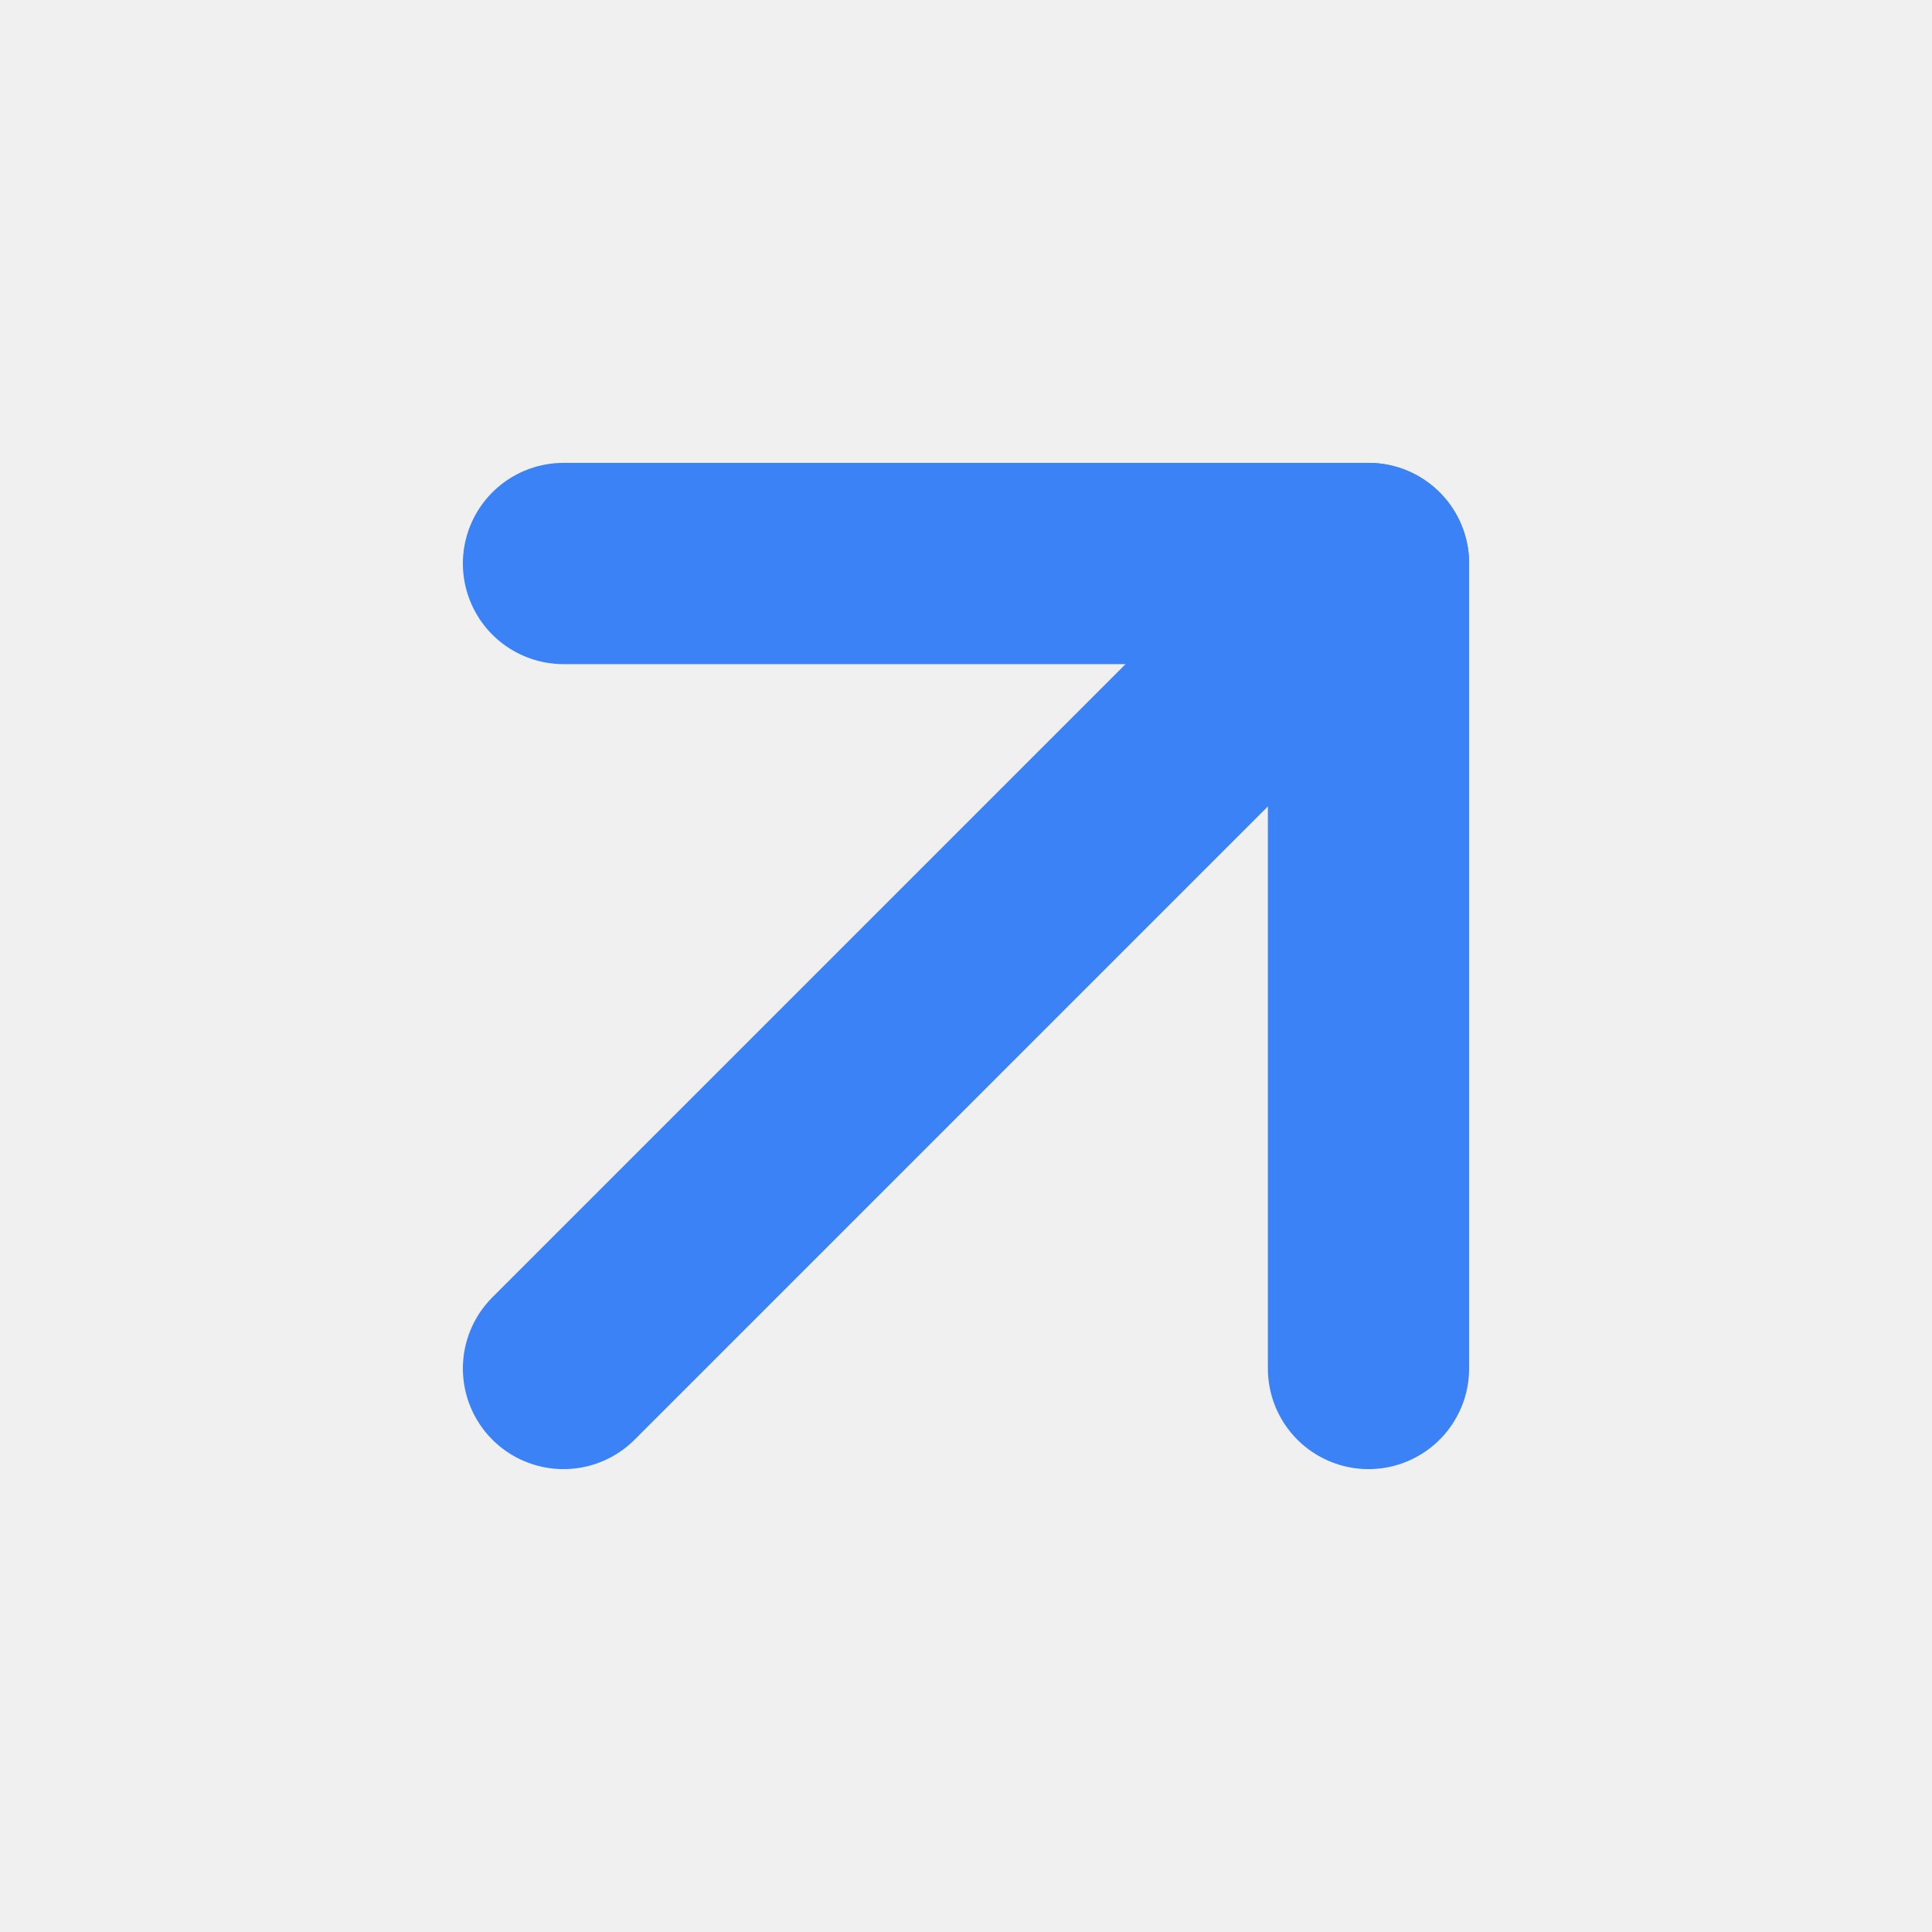
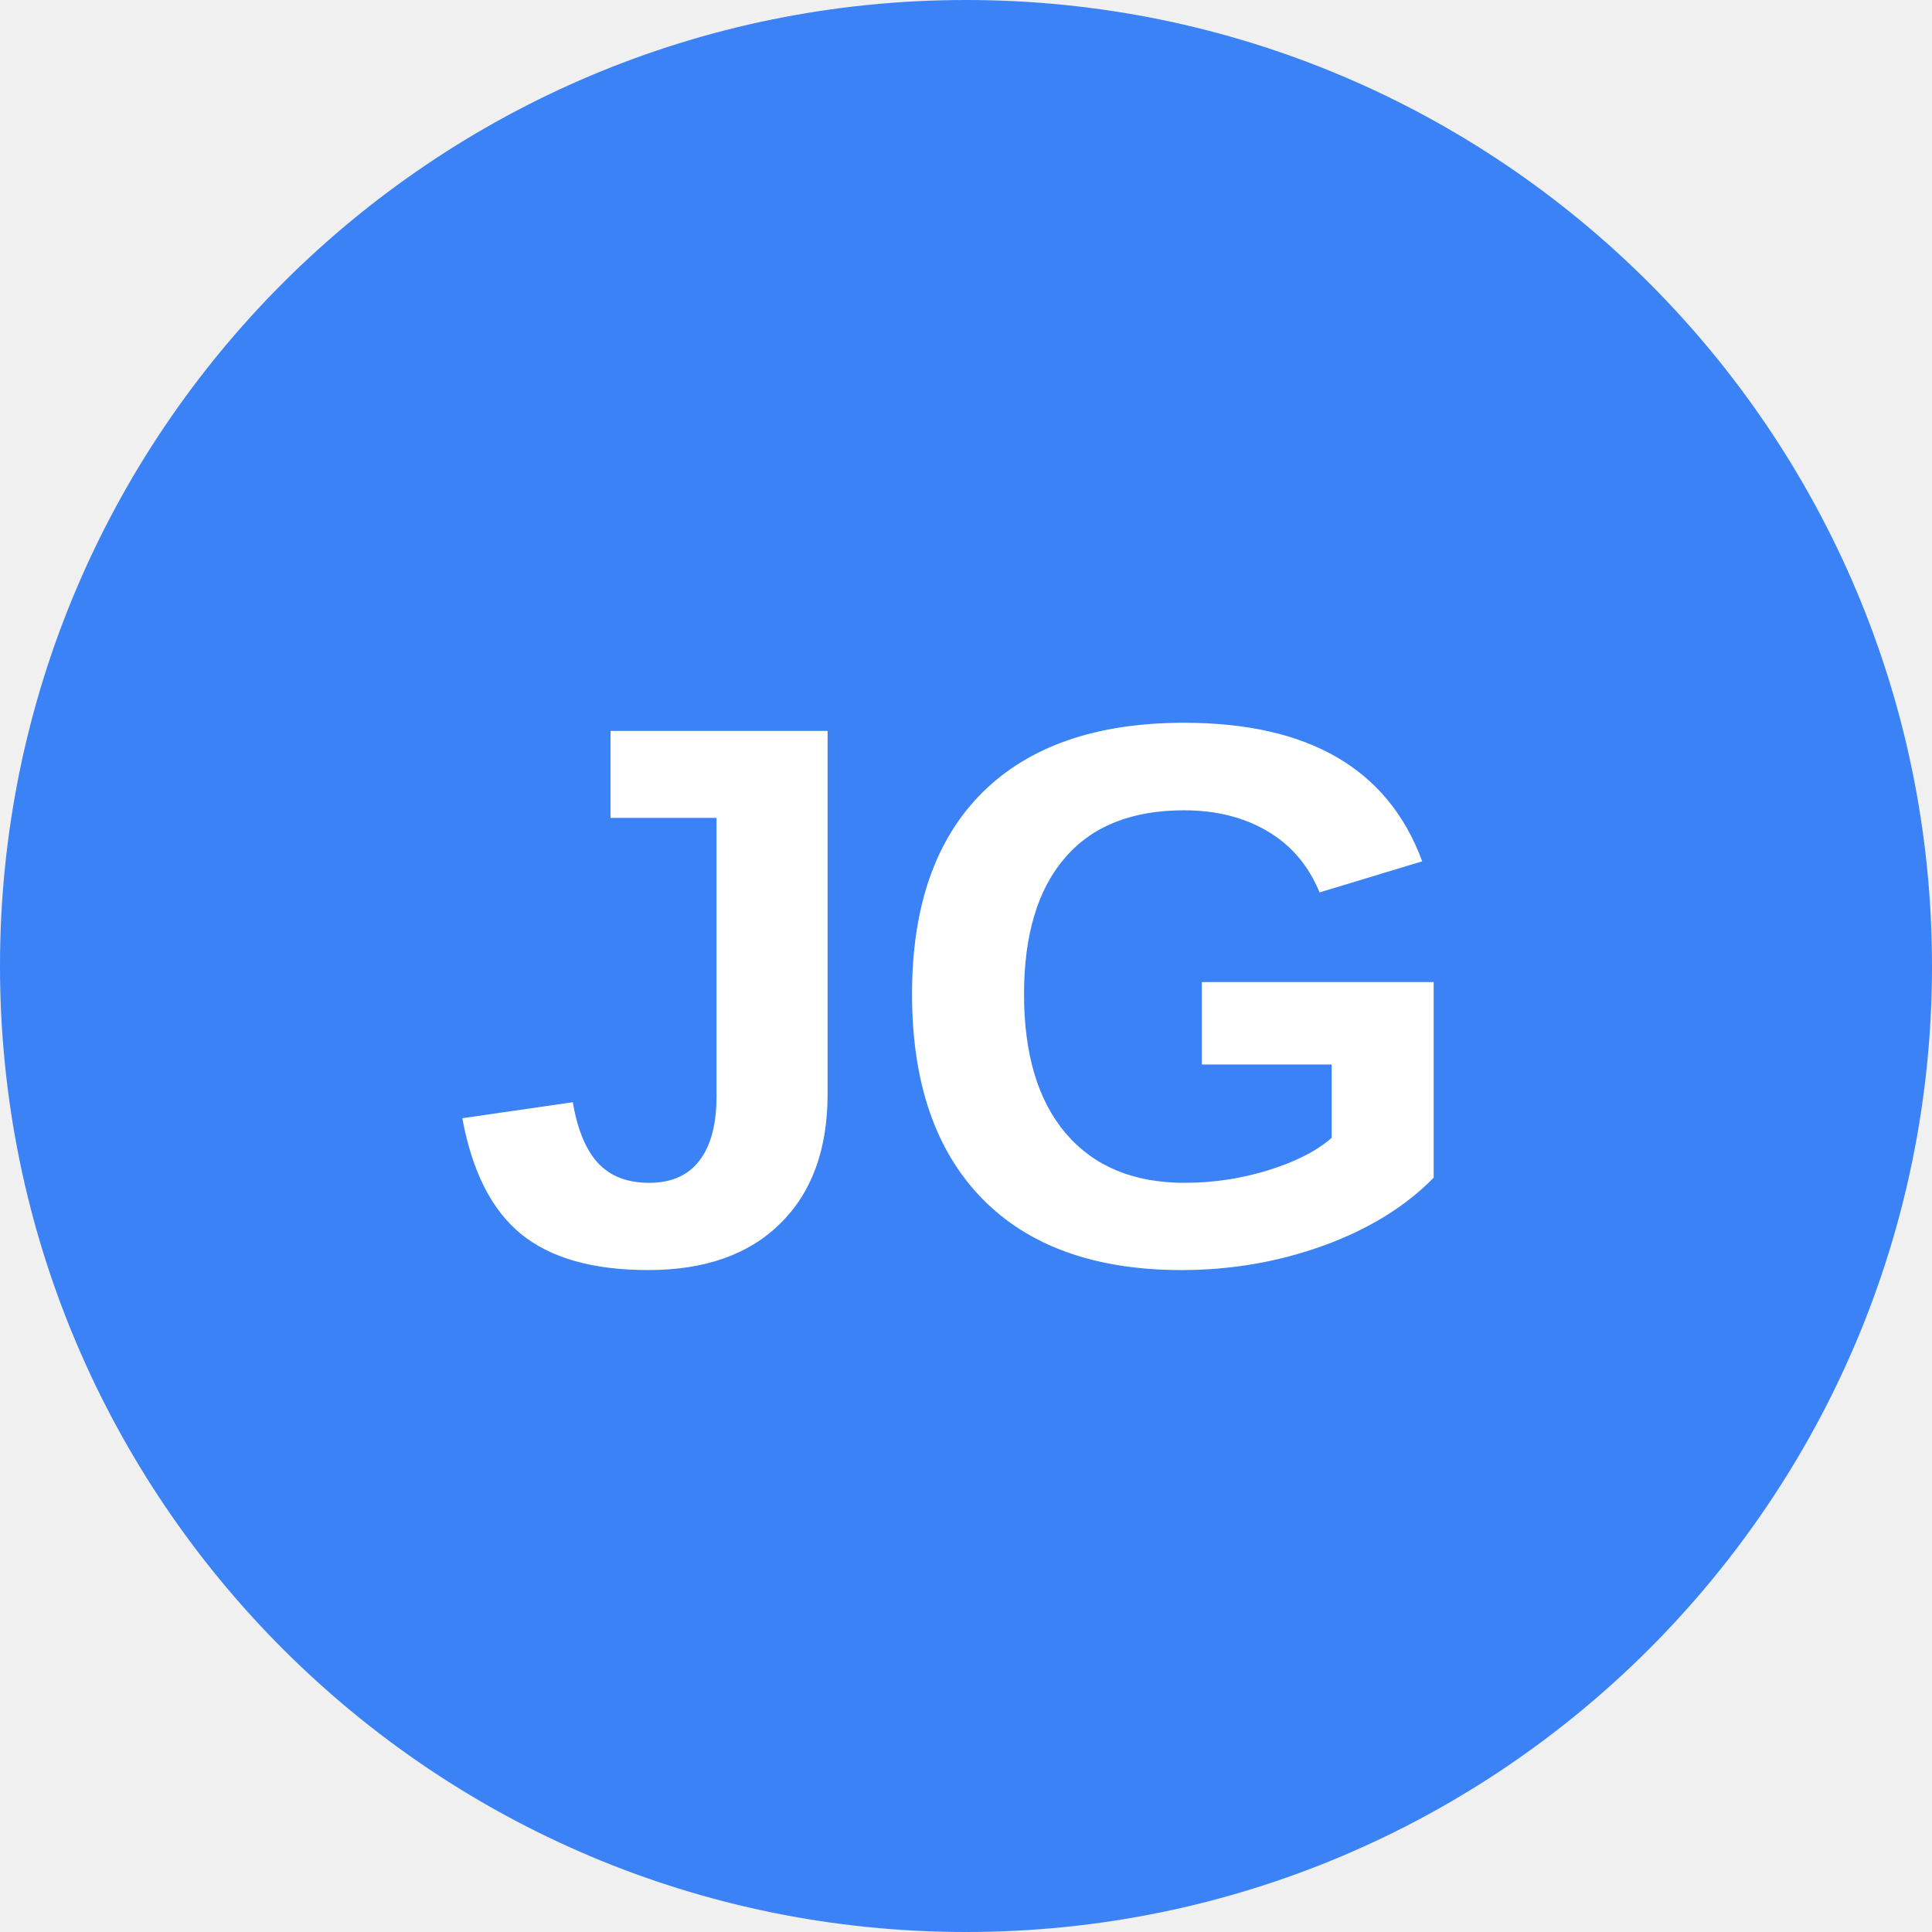
- <svg xmlns="http://www.w3.org/2000/svg" viewBox="0 0 24 24" fill="none" stroke="#3B82F6" stroke-width="2.5" stroke-linecap="round" stroke-linejoin="round">
-   <path d="M7 17L17 7" />
-   <path d="M7 7h10v10" />
+ <svg xmlns="http://www.w3.org/2000/svg" viewBox="0 0 100 100">
+   <circle cx="50" cy="50" r="50" fill="#3B82F6" />
+   <text x="50%" y="54%" dominant-baseline="middle" text-anchor="middle" font-family="Arial, sans-serif" font-weight="bold" font-size="40" fill="white">JG</text>
</svg>
